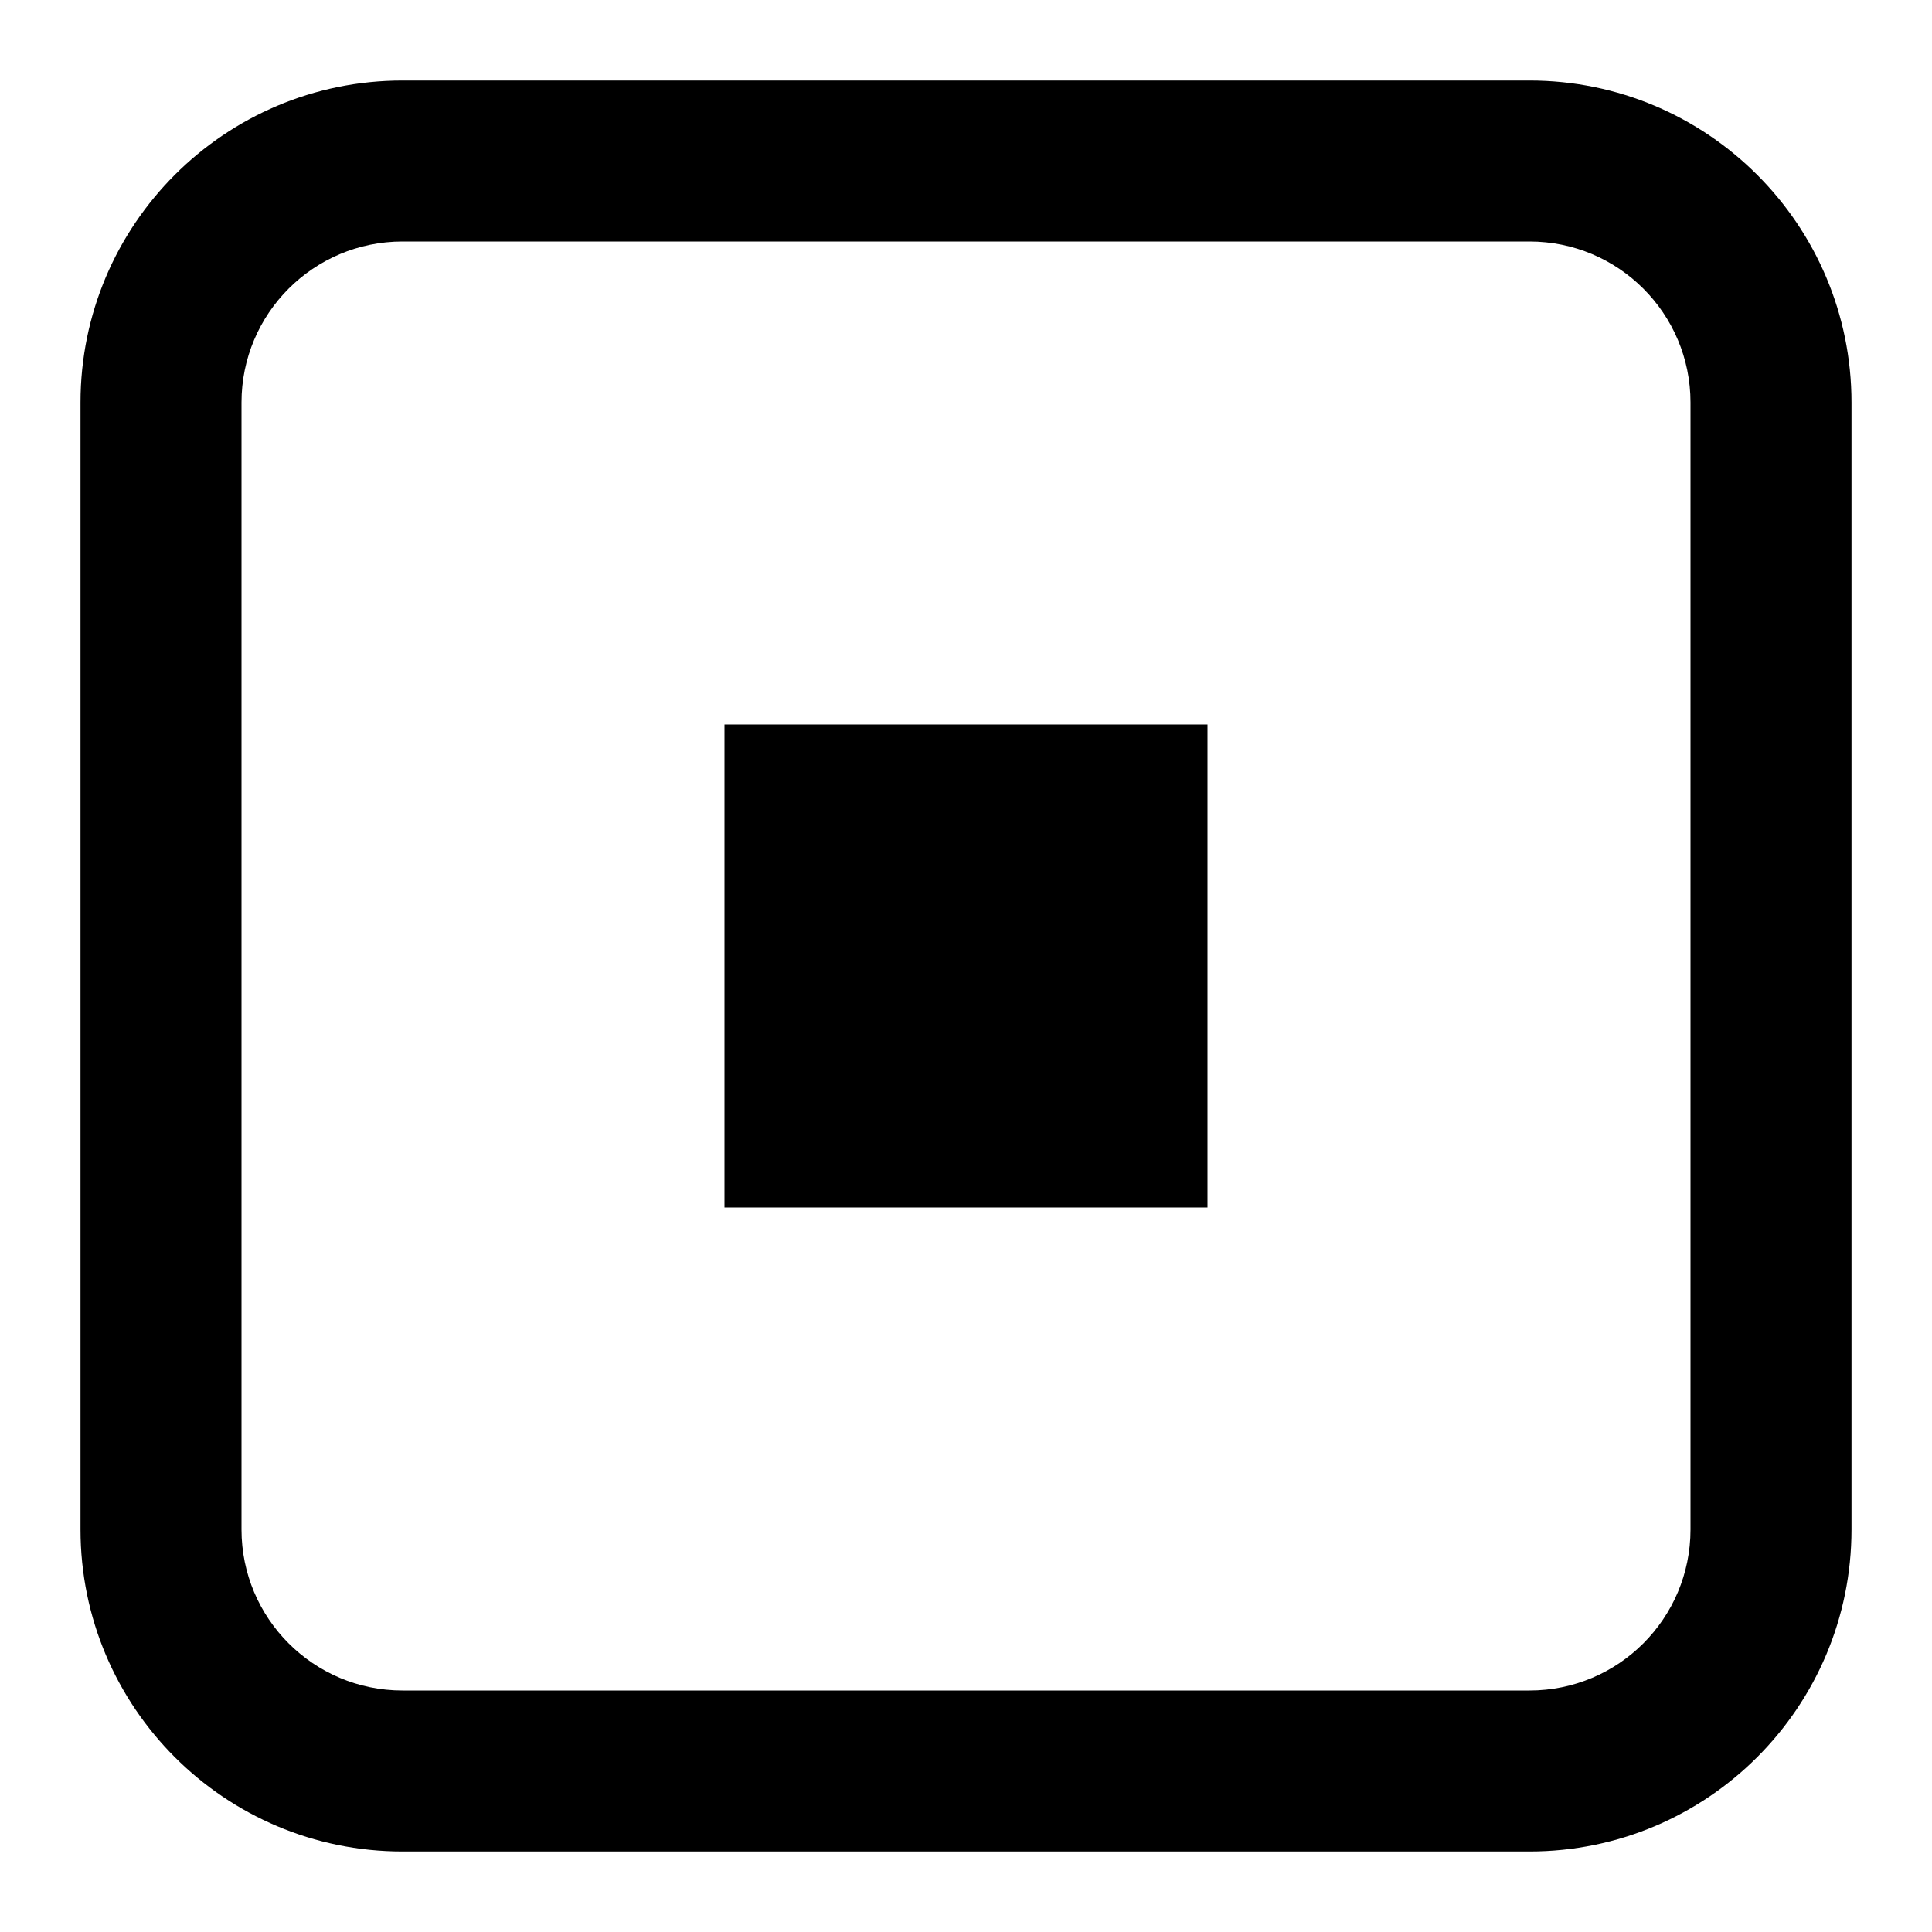
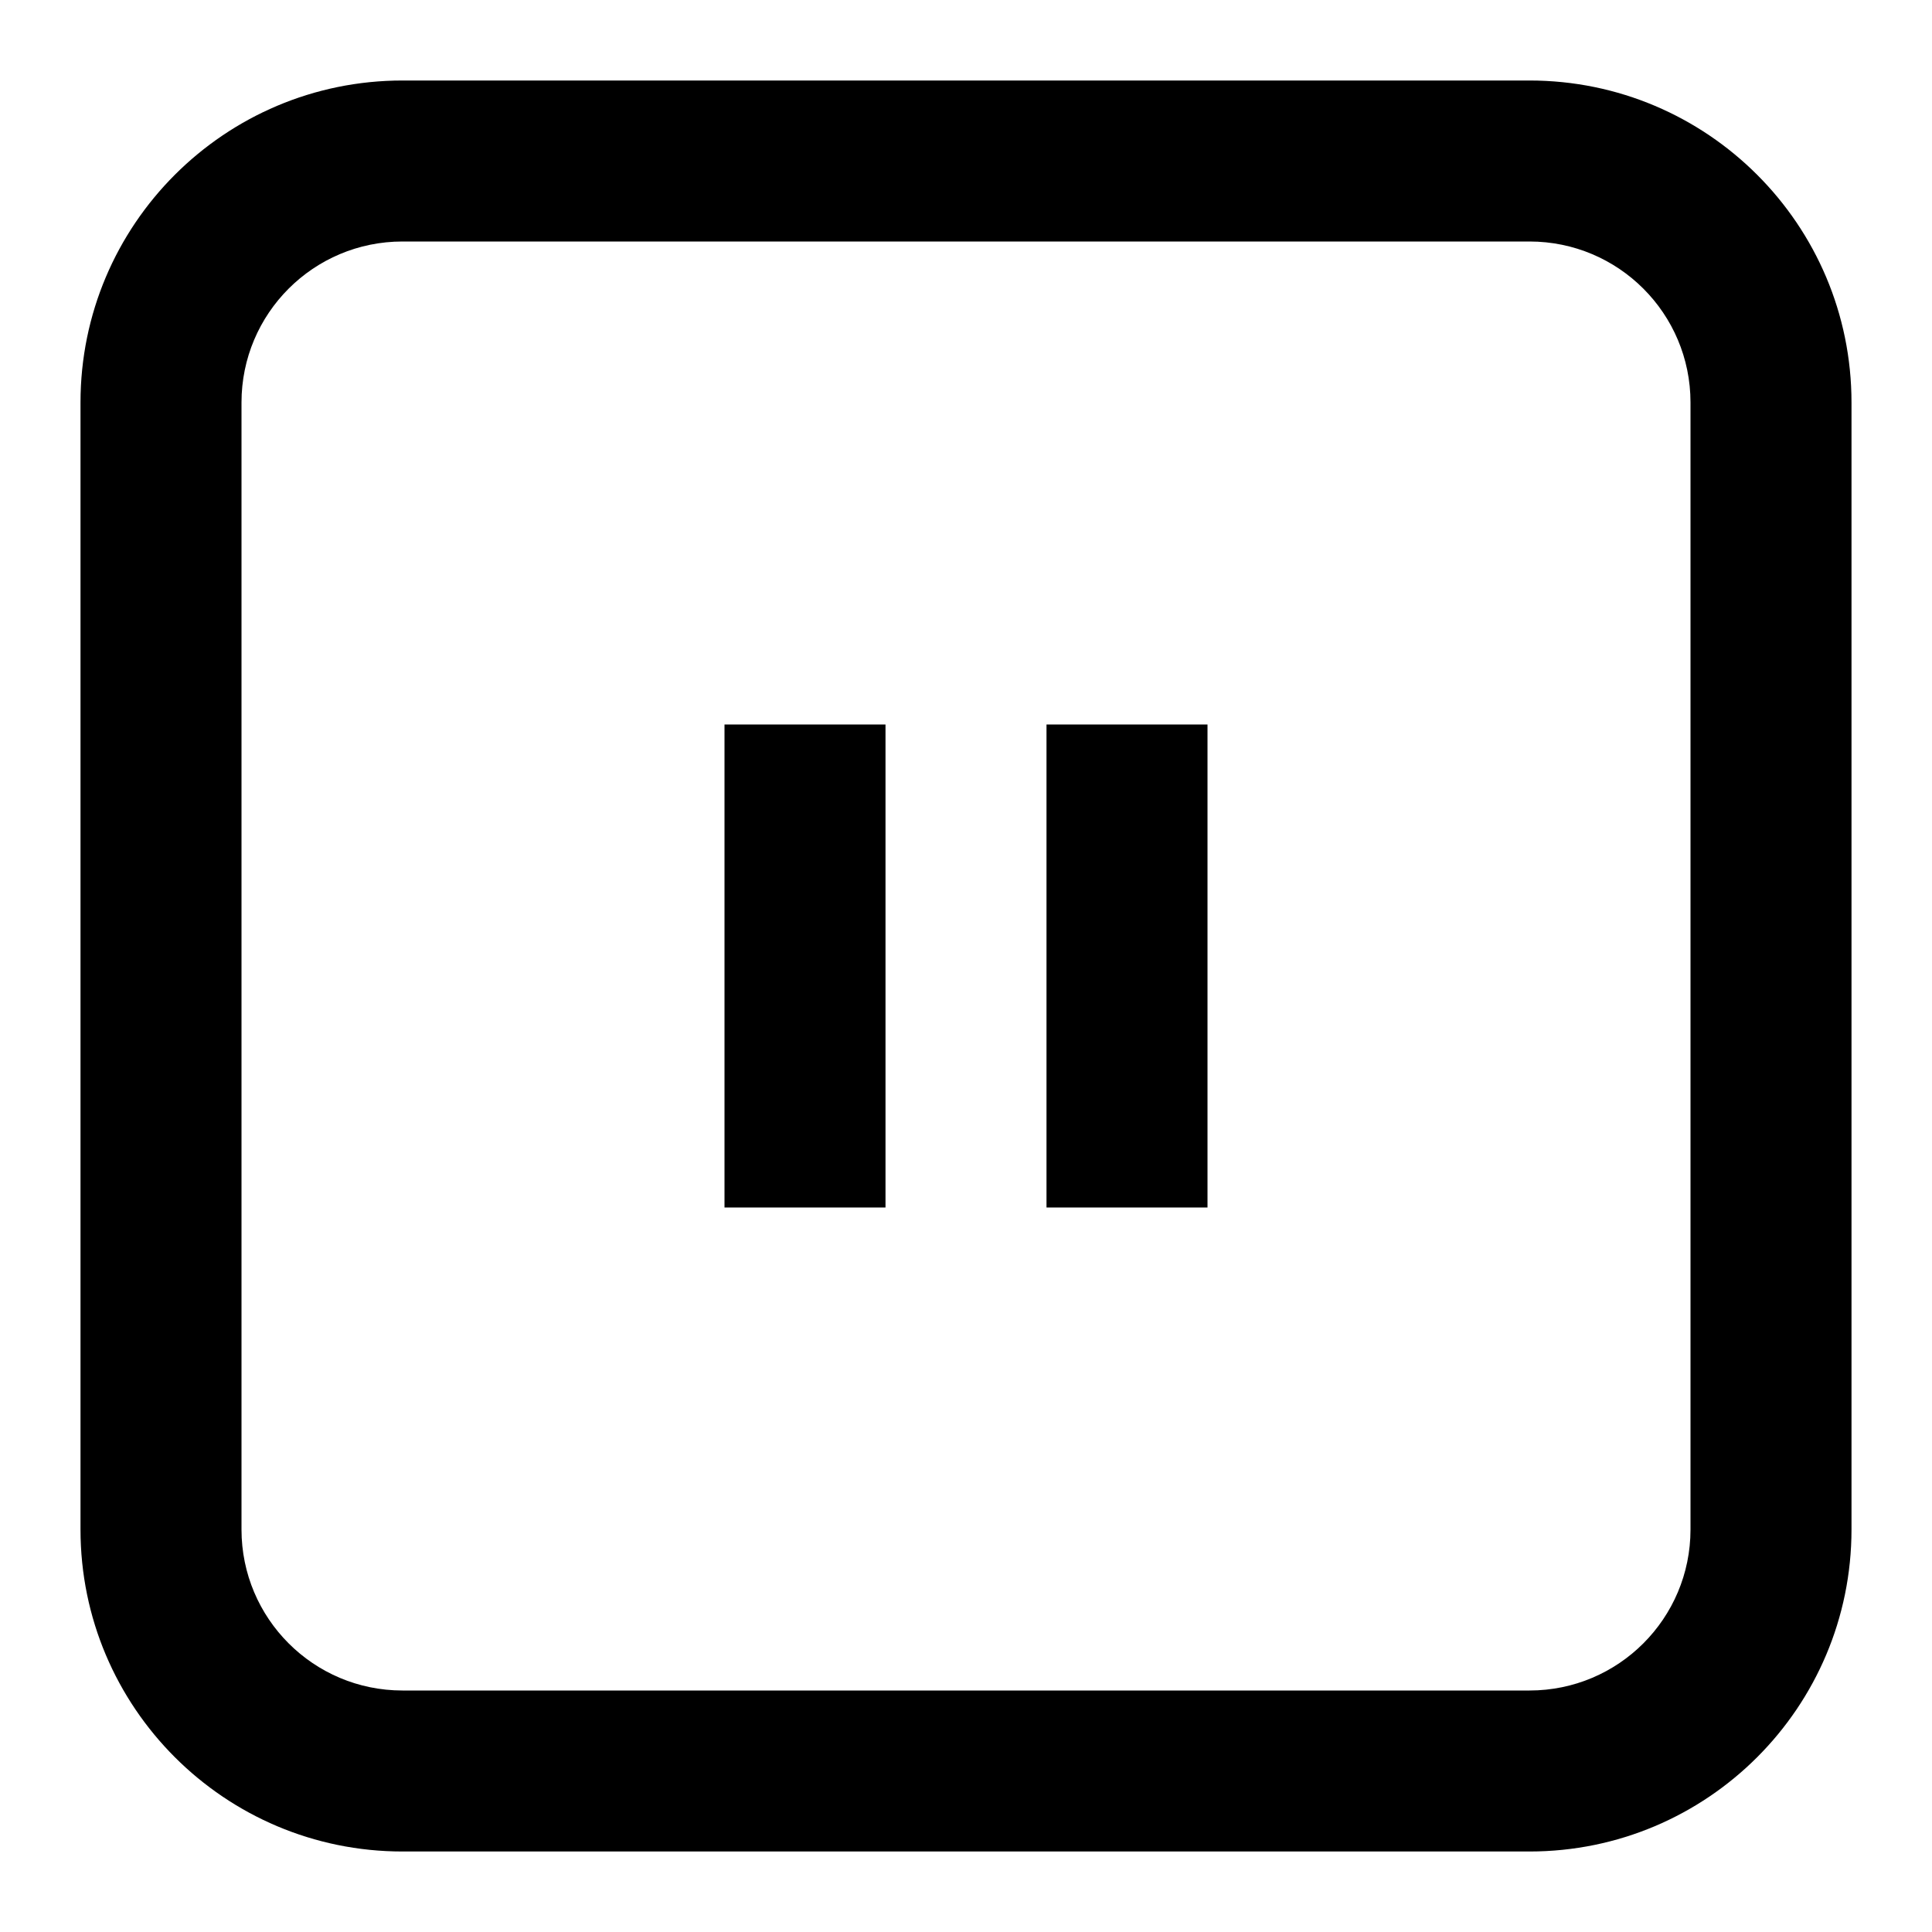
<svg xmlns="http://www.w3.org/2000/svg" width="24" height="24" viewBox="0 0 24 24" fill="none">
-   <path d="M15 9H9V15H15V9Z" fill="#000000" />
+   <path d="M9 9H11V15H9V9Z" fill="#000000" />
+   <path d="M15 15H13V9H15V15Z" fill="#000000" />
  <path fill-rule="evenodd" clip-rule="evenodd" d="M1 5C1 2.791 2.791 1 5 1H19C21.209 1 23 2.791 23 5V19C23 21.209 21.209 23 19 23H5C2.791 23 1 21.209 1 19V5ZM5 3H19C20.105 3 21 3.895 21 5V19C21 20.105 20.105 21 19 21H5C3.895 21 3 20.105 3 19V5C3 3.895 3.895 3 5 3Z" fill="#000000" />
</svg>
